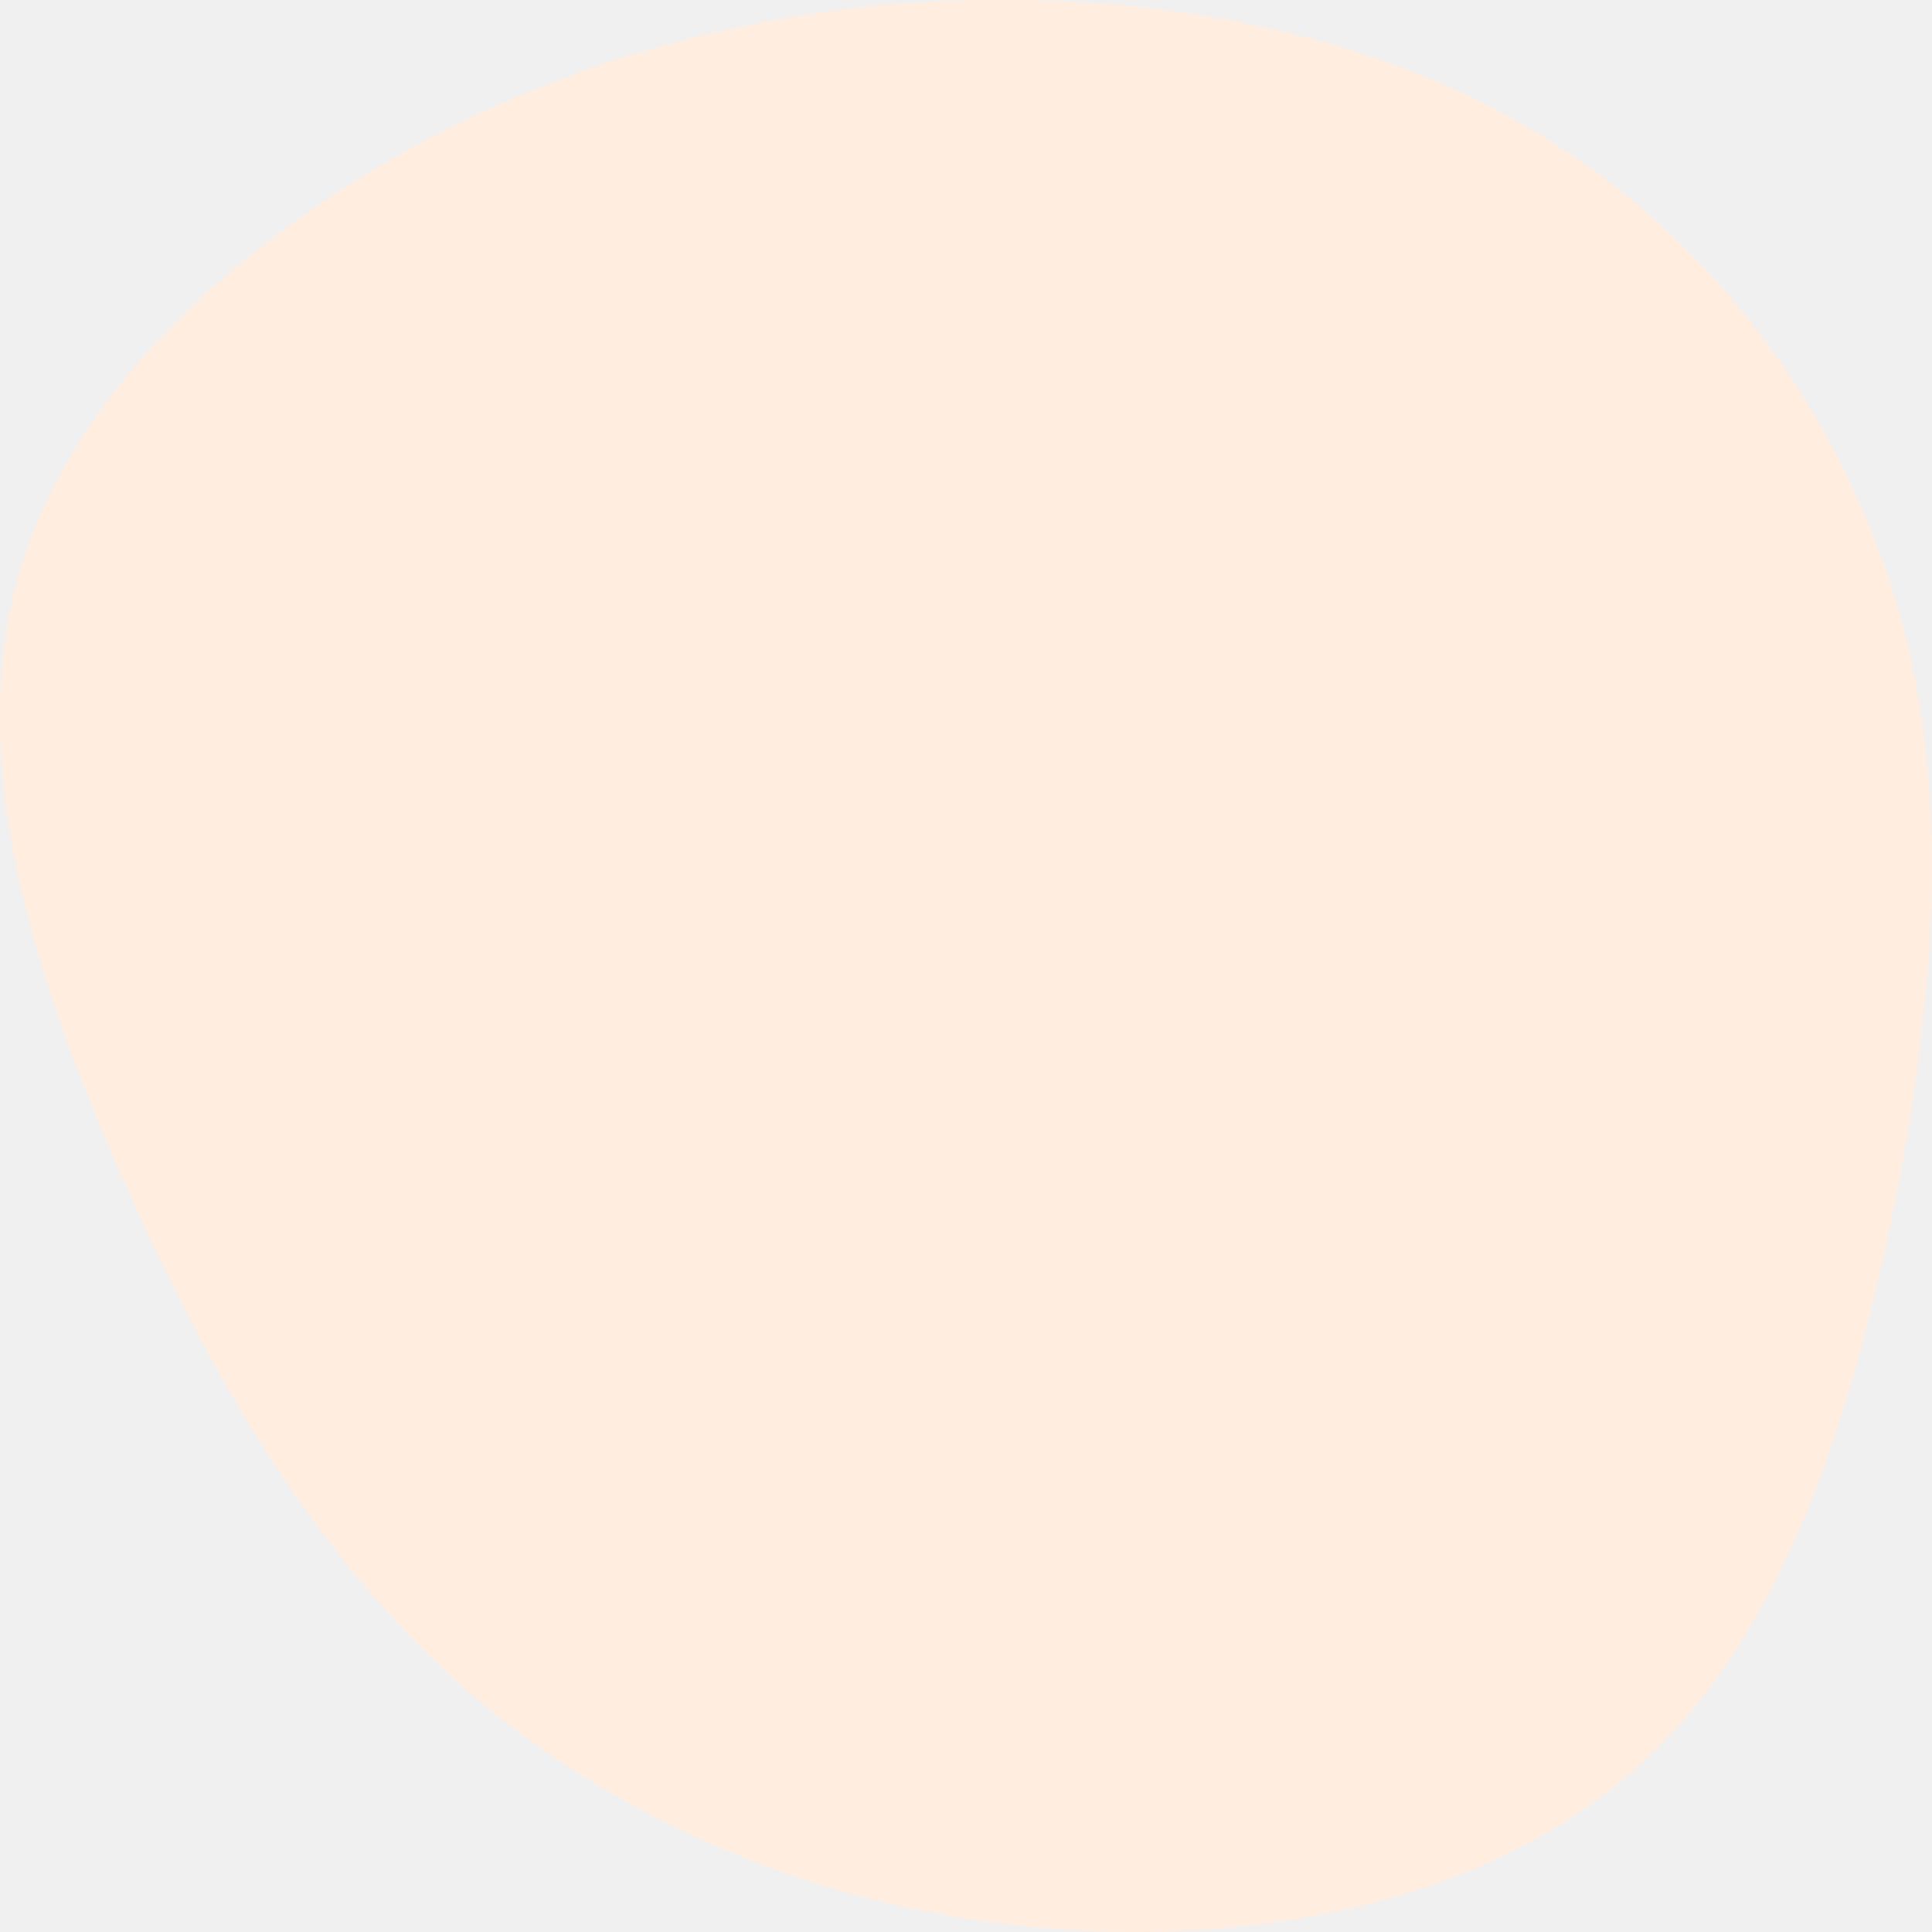
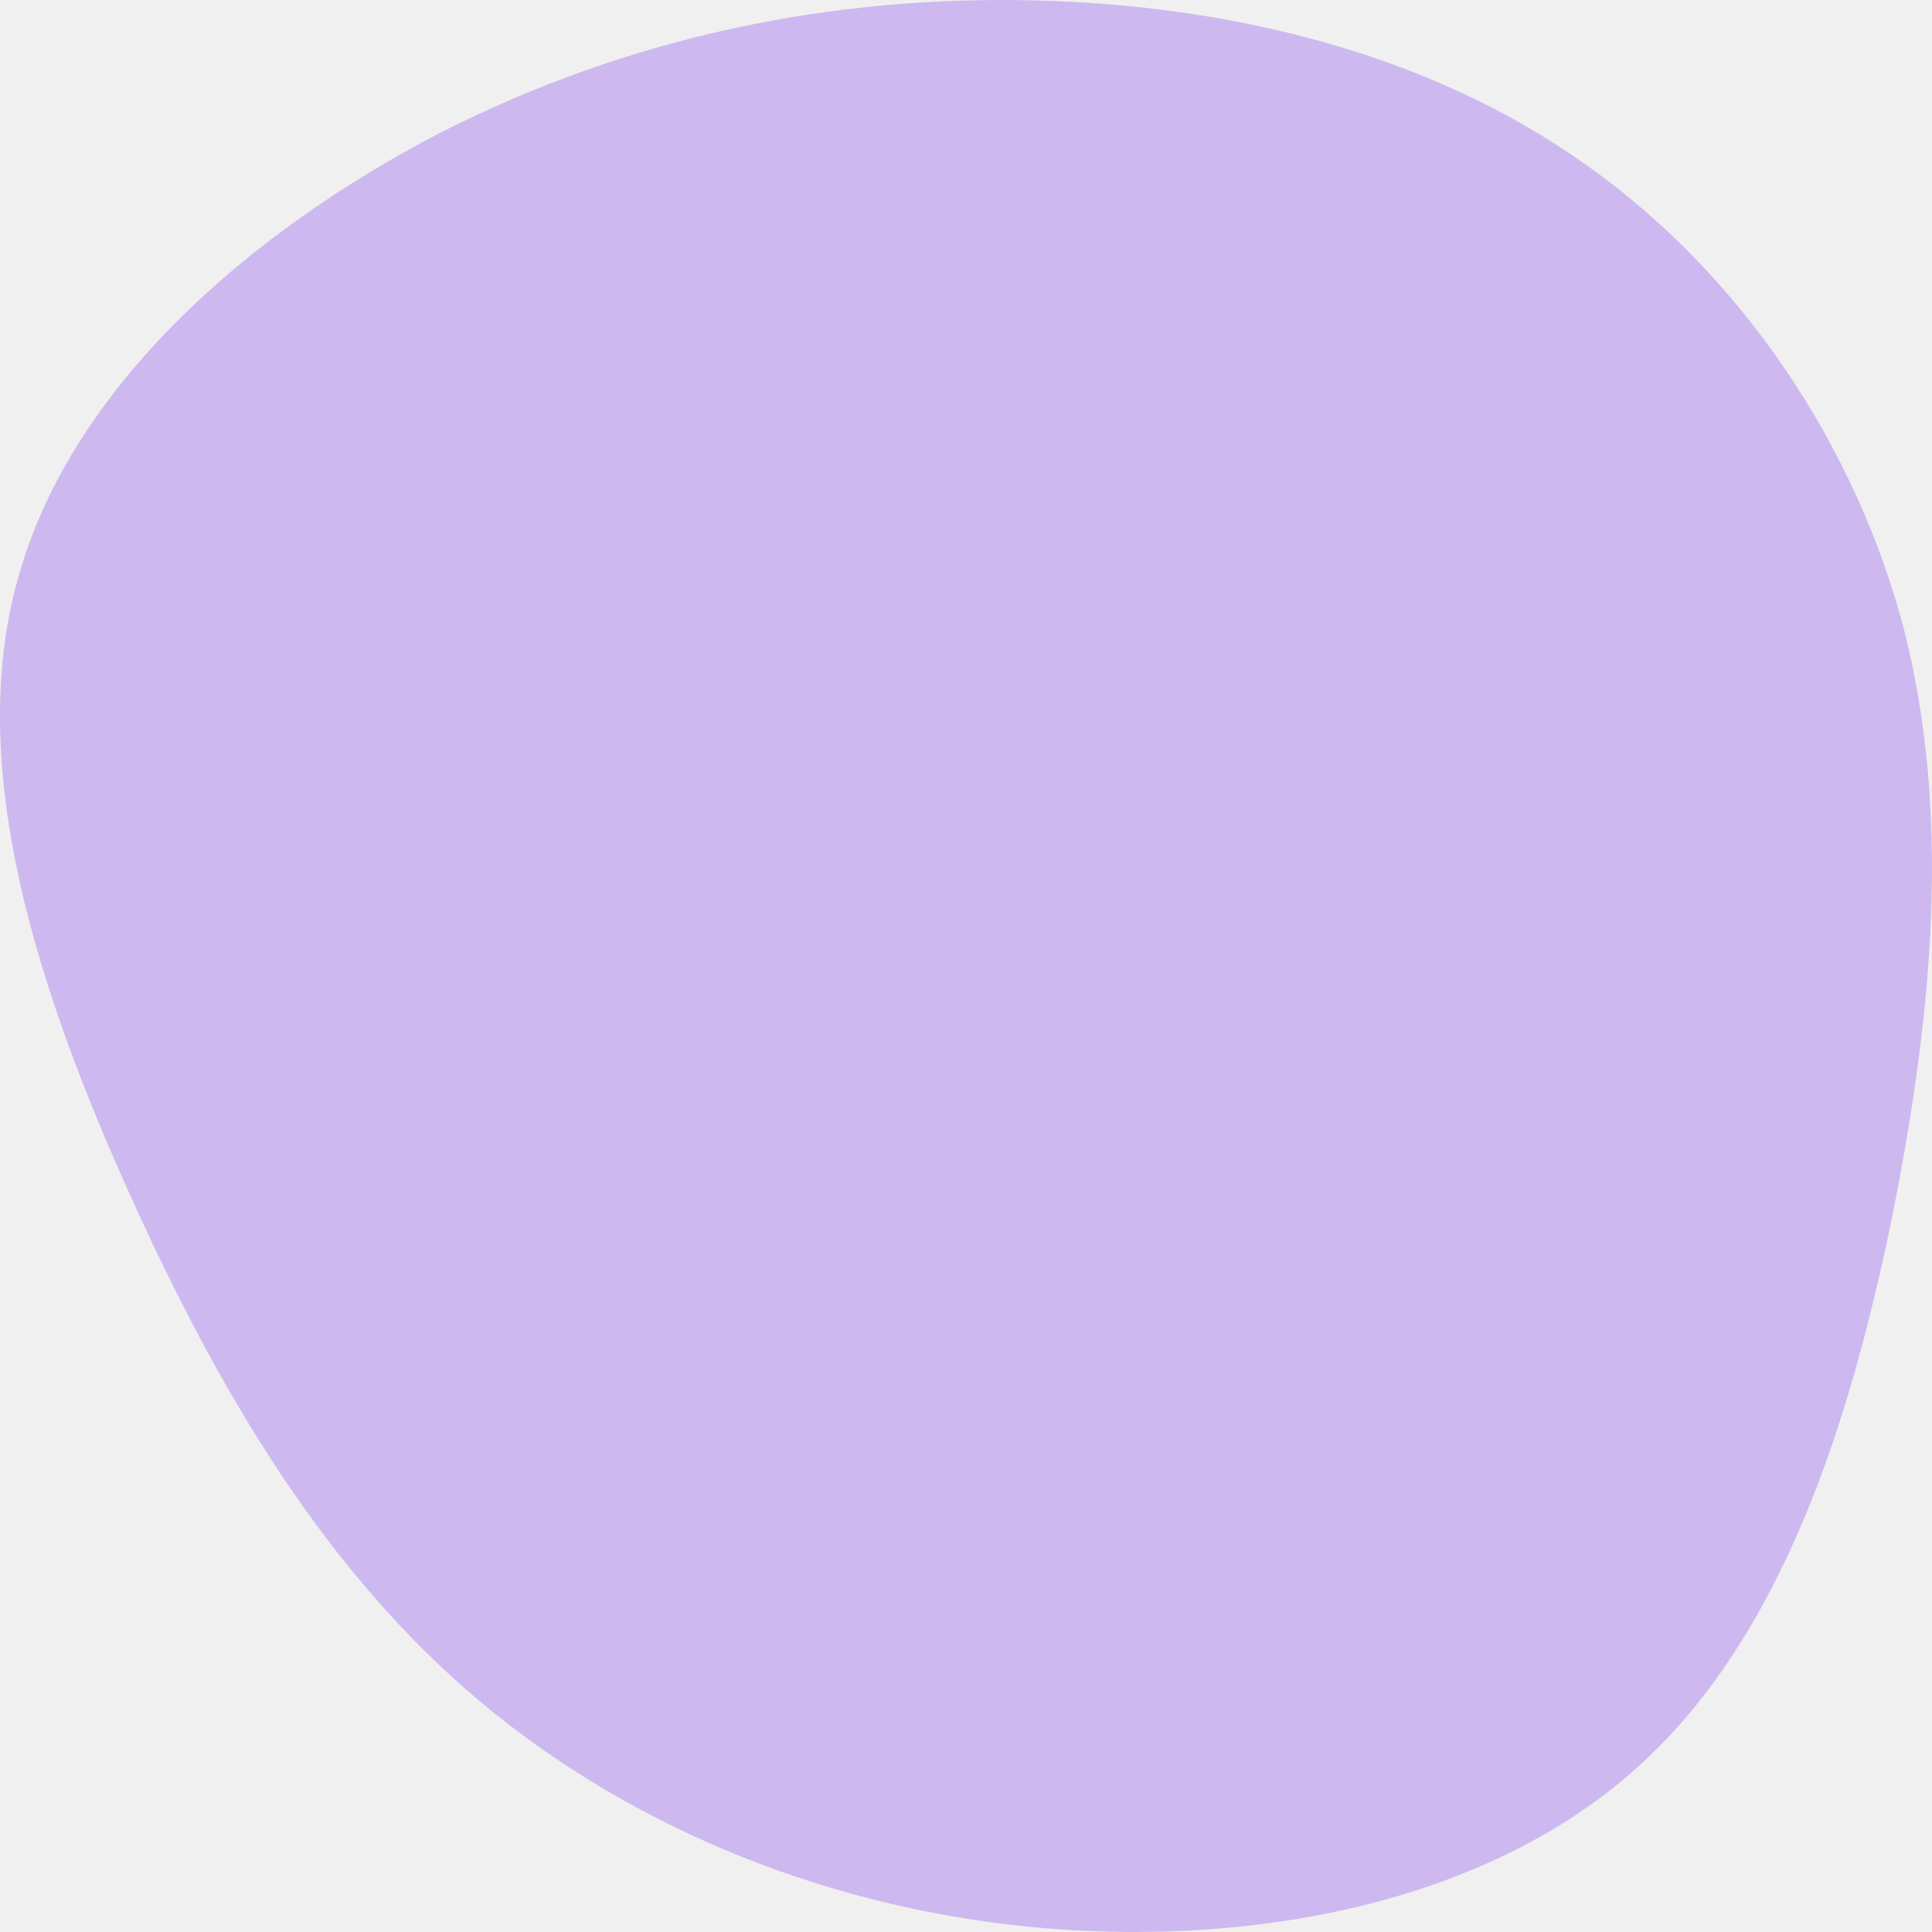
<svg xmlns="http://www.w3.org/2000/svg" width="505" height="505" viewBox="0 0 505 505" fill="none">
-   <path d="M414.573 43.078C455.283 71.834 484.948 116.39 497.571 164.106C509.879 212.137 505.461 263.329 494.731 317.365C483.686 371.401 466.013 427.965 427.827 462.093C389.642 496.537 330.312 508.545 274.454 504.121C218.595 499.697 165.893 478.525 125.814 445.029C85.419 411.217 57.648 364.765 33.979 312.309C10.31 259.853 -9.256 201.077 4.629 151.466C18.2 101.538 64.906 60.774 114.768 34.862C164.946 9.266 217.964 -1.162 270.351 0.102C322.738 1.366 374.178 14.322 414.573 43.078Z" fill="#FFEDDF" />
+   <g clip-path="url(#clip0_10_15)">
+     <path d="M414.573 43.078C455.283 71.834 484.948 116.39 497.571 164.106C509.879 212.137 505.461 263.329 494.731 317.365C483.686 371.401 466.013 427.965 427.827 462.093C389.642 496.537 330.312 508.545 274.454 504.121C218.595 499.697 165.893 478.525 125.814 445.029C85.419 411.217 57.648 364.765 33.979 312.309C10.31 259.853 -9.256 201.077 4.629 151.466C18.2 101.538 64.906 60.774 114.768 34.862C164.946 9.266 217.964 -1.162 270.351 0.102C322.738 1.366 374.178 14.322 414.573 43.078Z" fill="#7C39ED" fill-opacity="0.3" />
+   </g>
+   <defs>
+     <clipPath id="clip0_10_15">
+       <rect width="505" height="505" fill="white" />
+     </clipPath>
+   </defs>
</svg>
